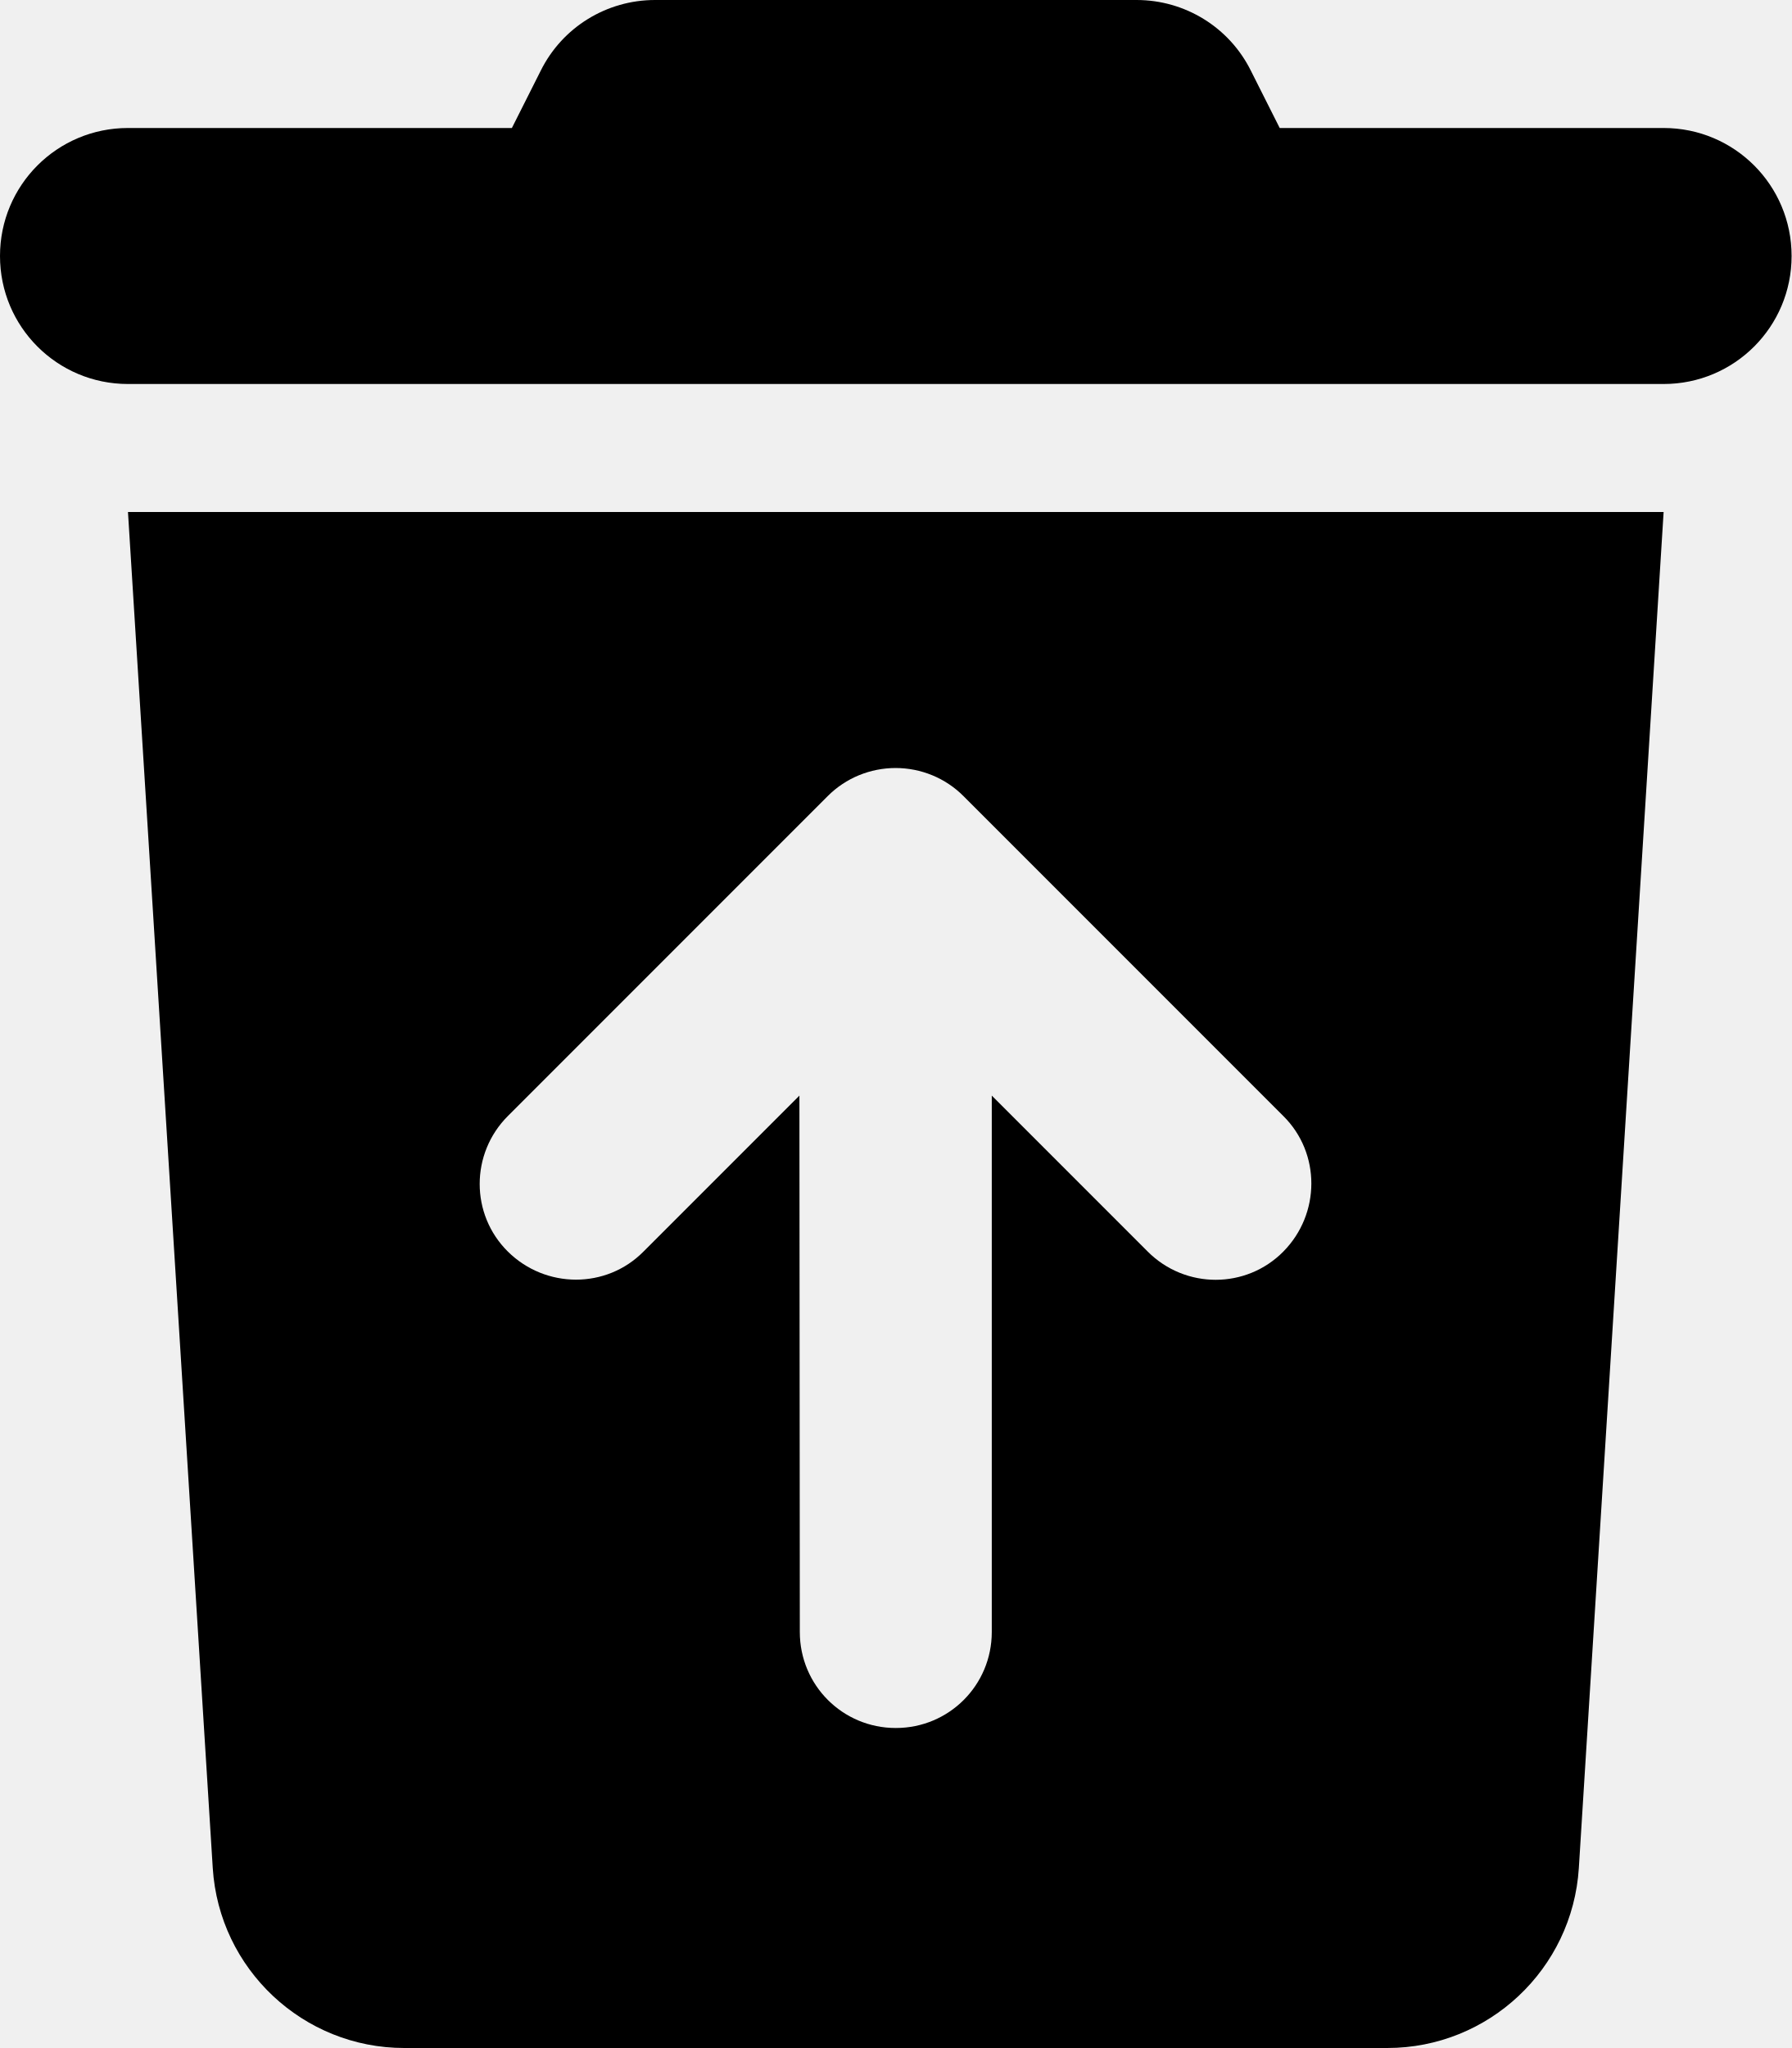
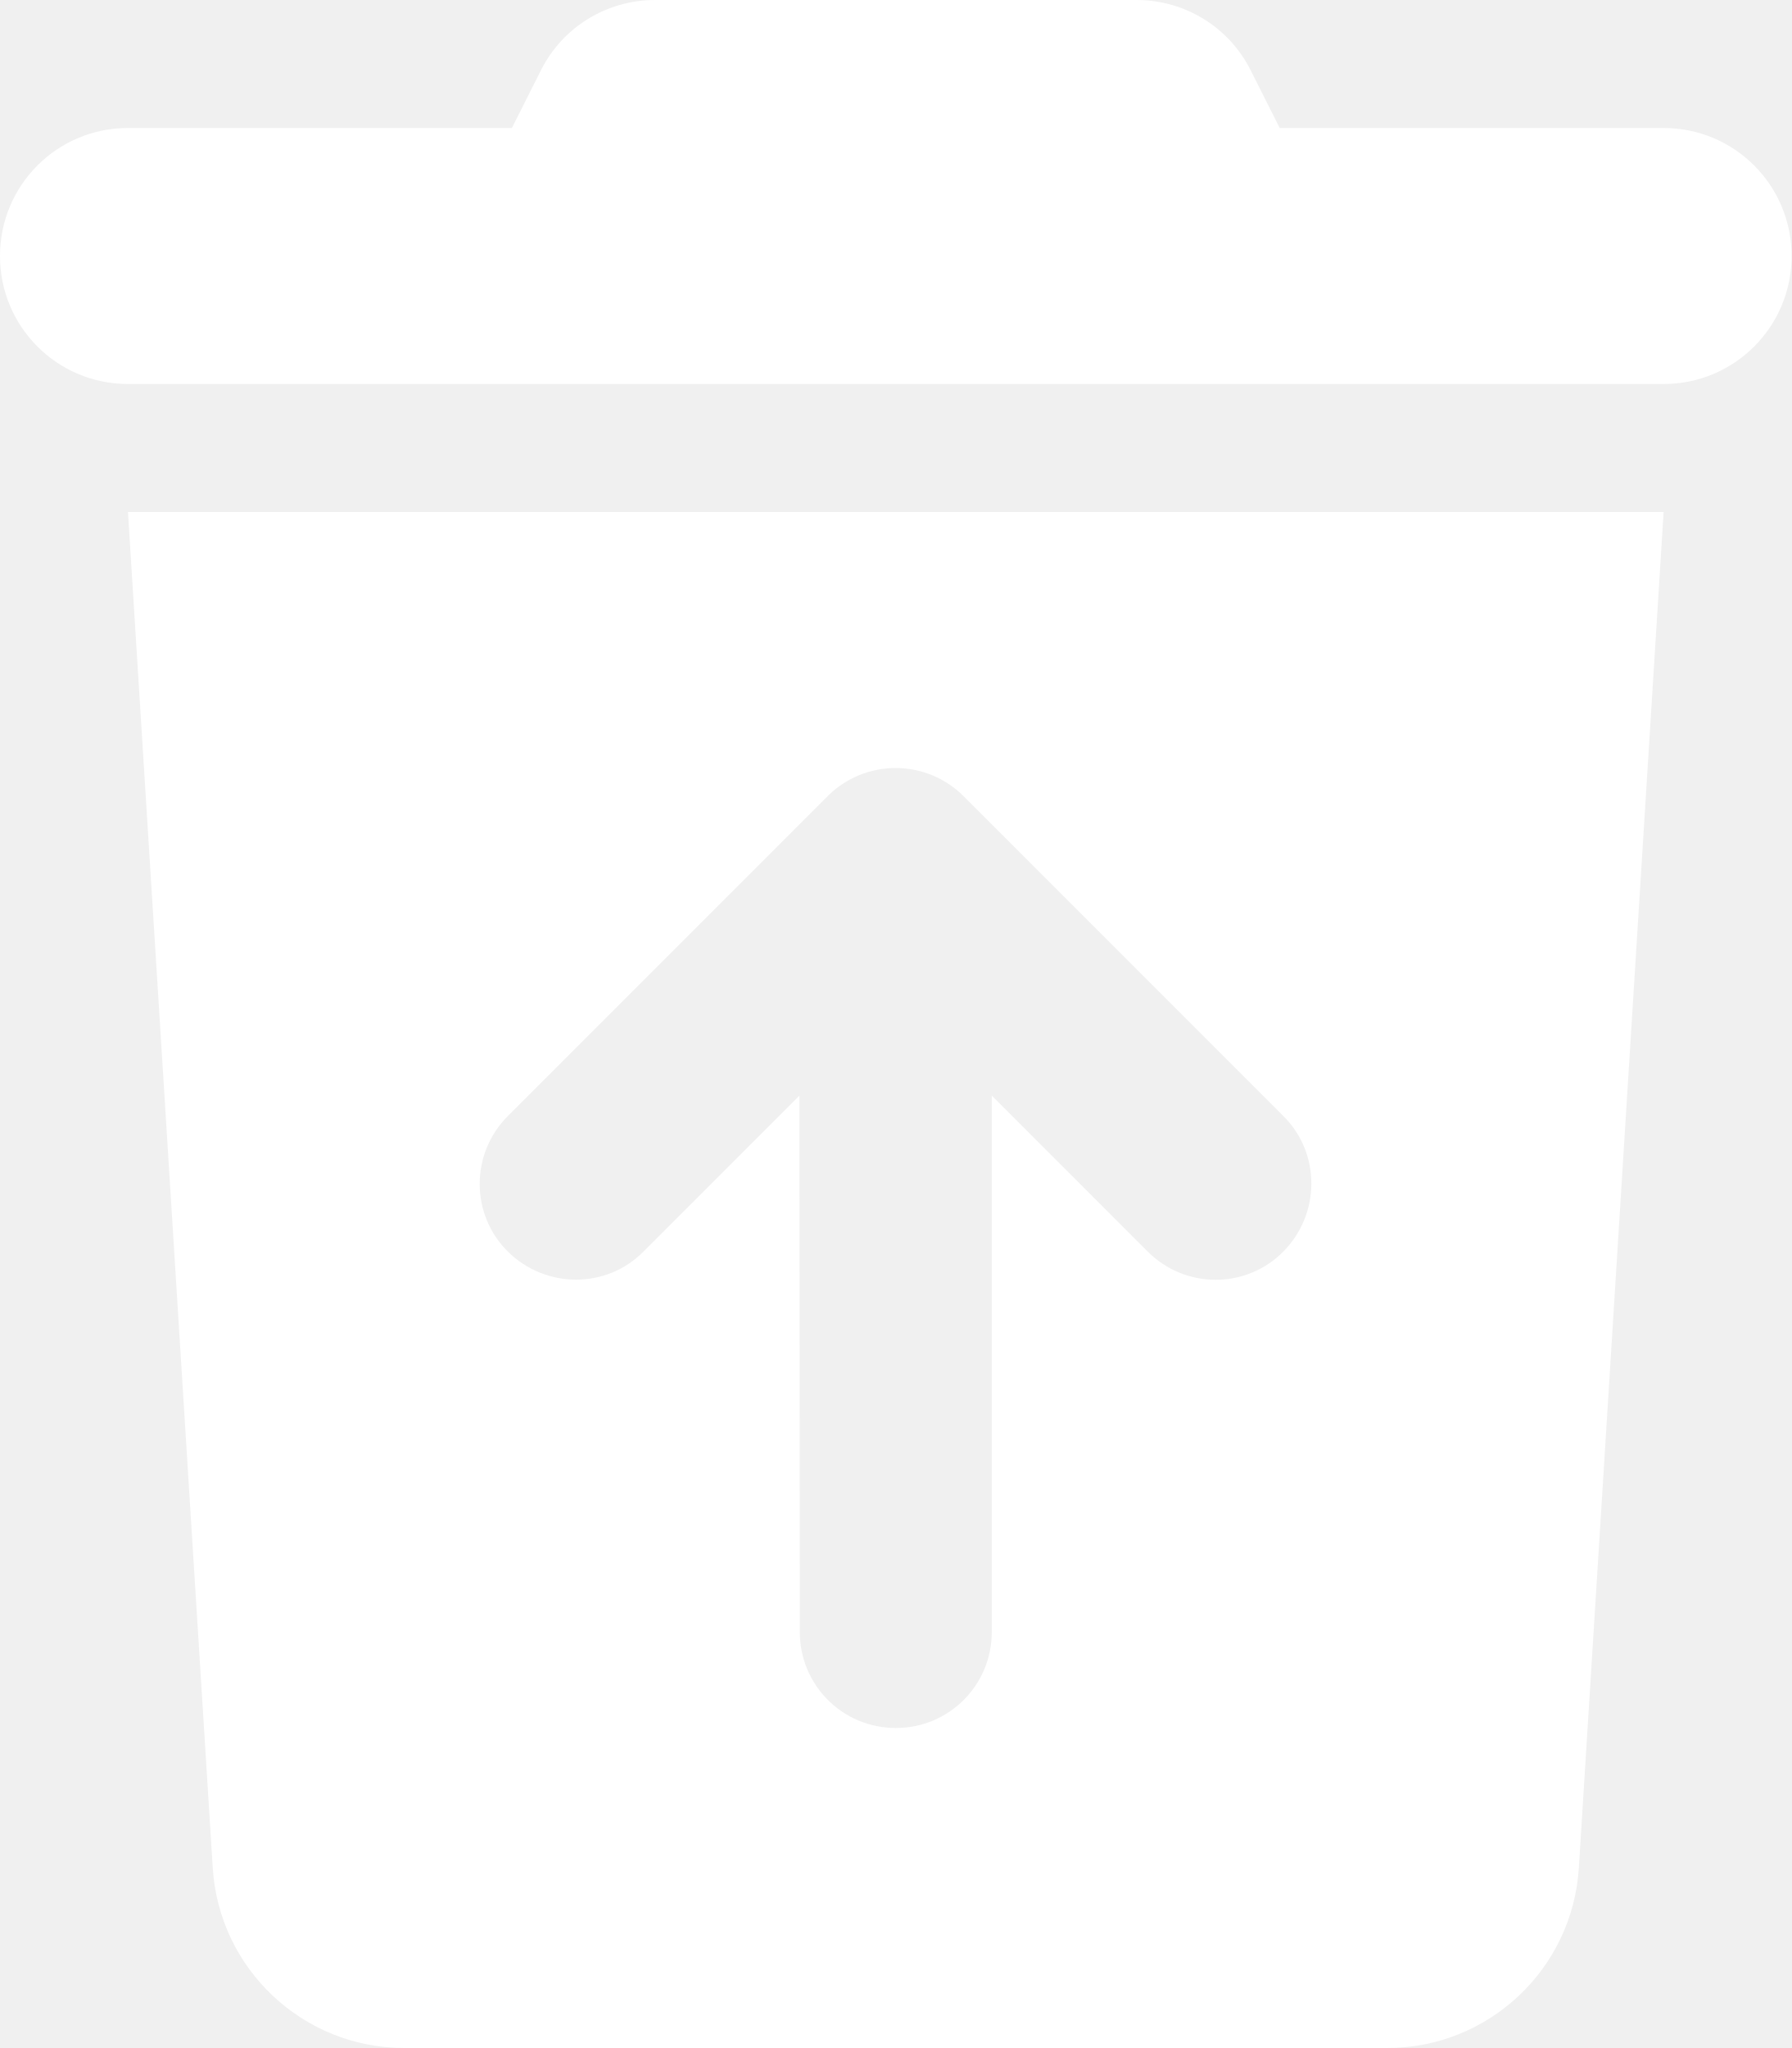
<svg xmlns="http://www.w3.org/2000/svg" viewBox="0 0 448 512">
-   <path d="M163.8 0L284.2 0c12.1 0 23.2 6.8 28.6 17.7L320 32l96 0c17.7 0 32 14.3 32 32s-14.3 32-32 32L32 96C14.3 96 0 81.7 0 64S14.3 32 32 32l96 0 7.2-14.3C140.6 6.8 151.7 0 163.8 0zM32 128l384 0L394.8 467c-1.6 25.3-22.6 45-47.9 45l-245.8 0c-25.3 0-46.3-19.7-47.9-45L32 128zm192 64c-6.4 0-12.5 2.5-17 7l-80 80c-9.4 9.4-9.4 24.6 0 33.9s24.6 9.4 33.9 0l39-39L200 408c0 13.3 10.7 24 24 24s24-10.7 24-24l0-134.1 39 39c9.4 9.4 24.6 9.4 33.9 0s9.4-24.6 0-33.9l-80-80c-4.5-4.5-10.6-7-17-7z" />
+   <path fill="#ffffff" d="M163.8 0L284.2 0c12.1 0 23.2 6.8 28.6 17.7L320 32l96 0c17.7 0 32 14.3 32 32s-14.3 32-32 32L32 96C14.3 96 0 81.7 0 64S14.3 32 32 32l96 0 7.2-14.3C140.6 6.8 151.7 0 163.8 0zM32 128l384 0L394.8 467c-1.6 25.3-22.6 45-47.9 45l-245.8 0c-25.3 0-46.3-19.7-47.9-45L32 128zm192 64c-6.4 0-12.5 2.5-17 7l-80 80c-9.4 9.4-9.4 24.6 0 33.9s24.6 9.4 33.9 0l39-39L200 408c0 13.3 10.7 24 24 24s24-10.7 24-24l0-134.1 39 39c9.4 9.4 24.6 9.4 33.9 0s9.4-24.6 0-33.9l-80-80c-4.5-4.5-10.6-7-17-7z" />
</svg>
